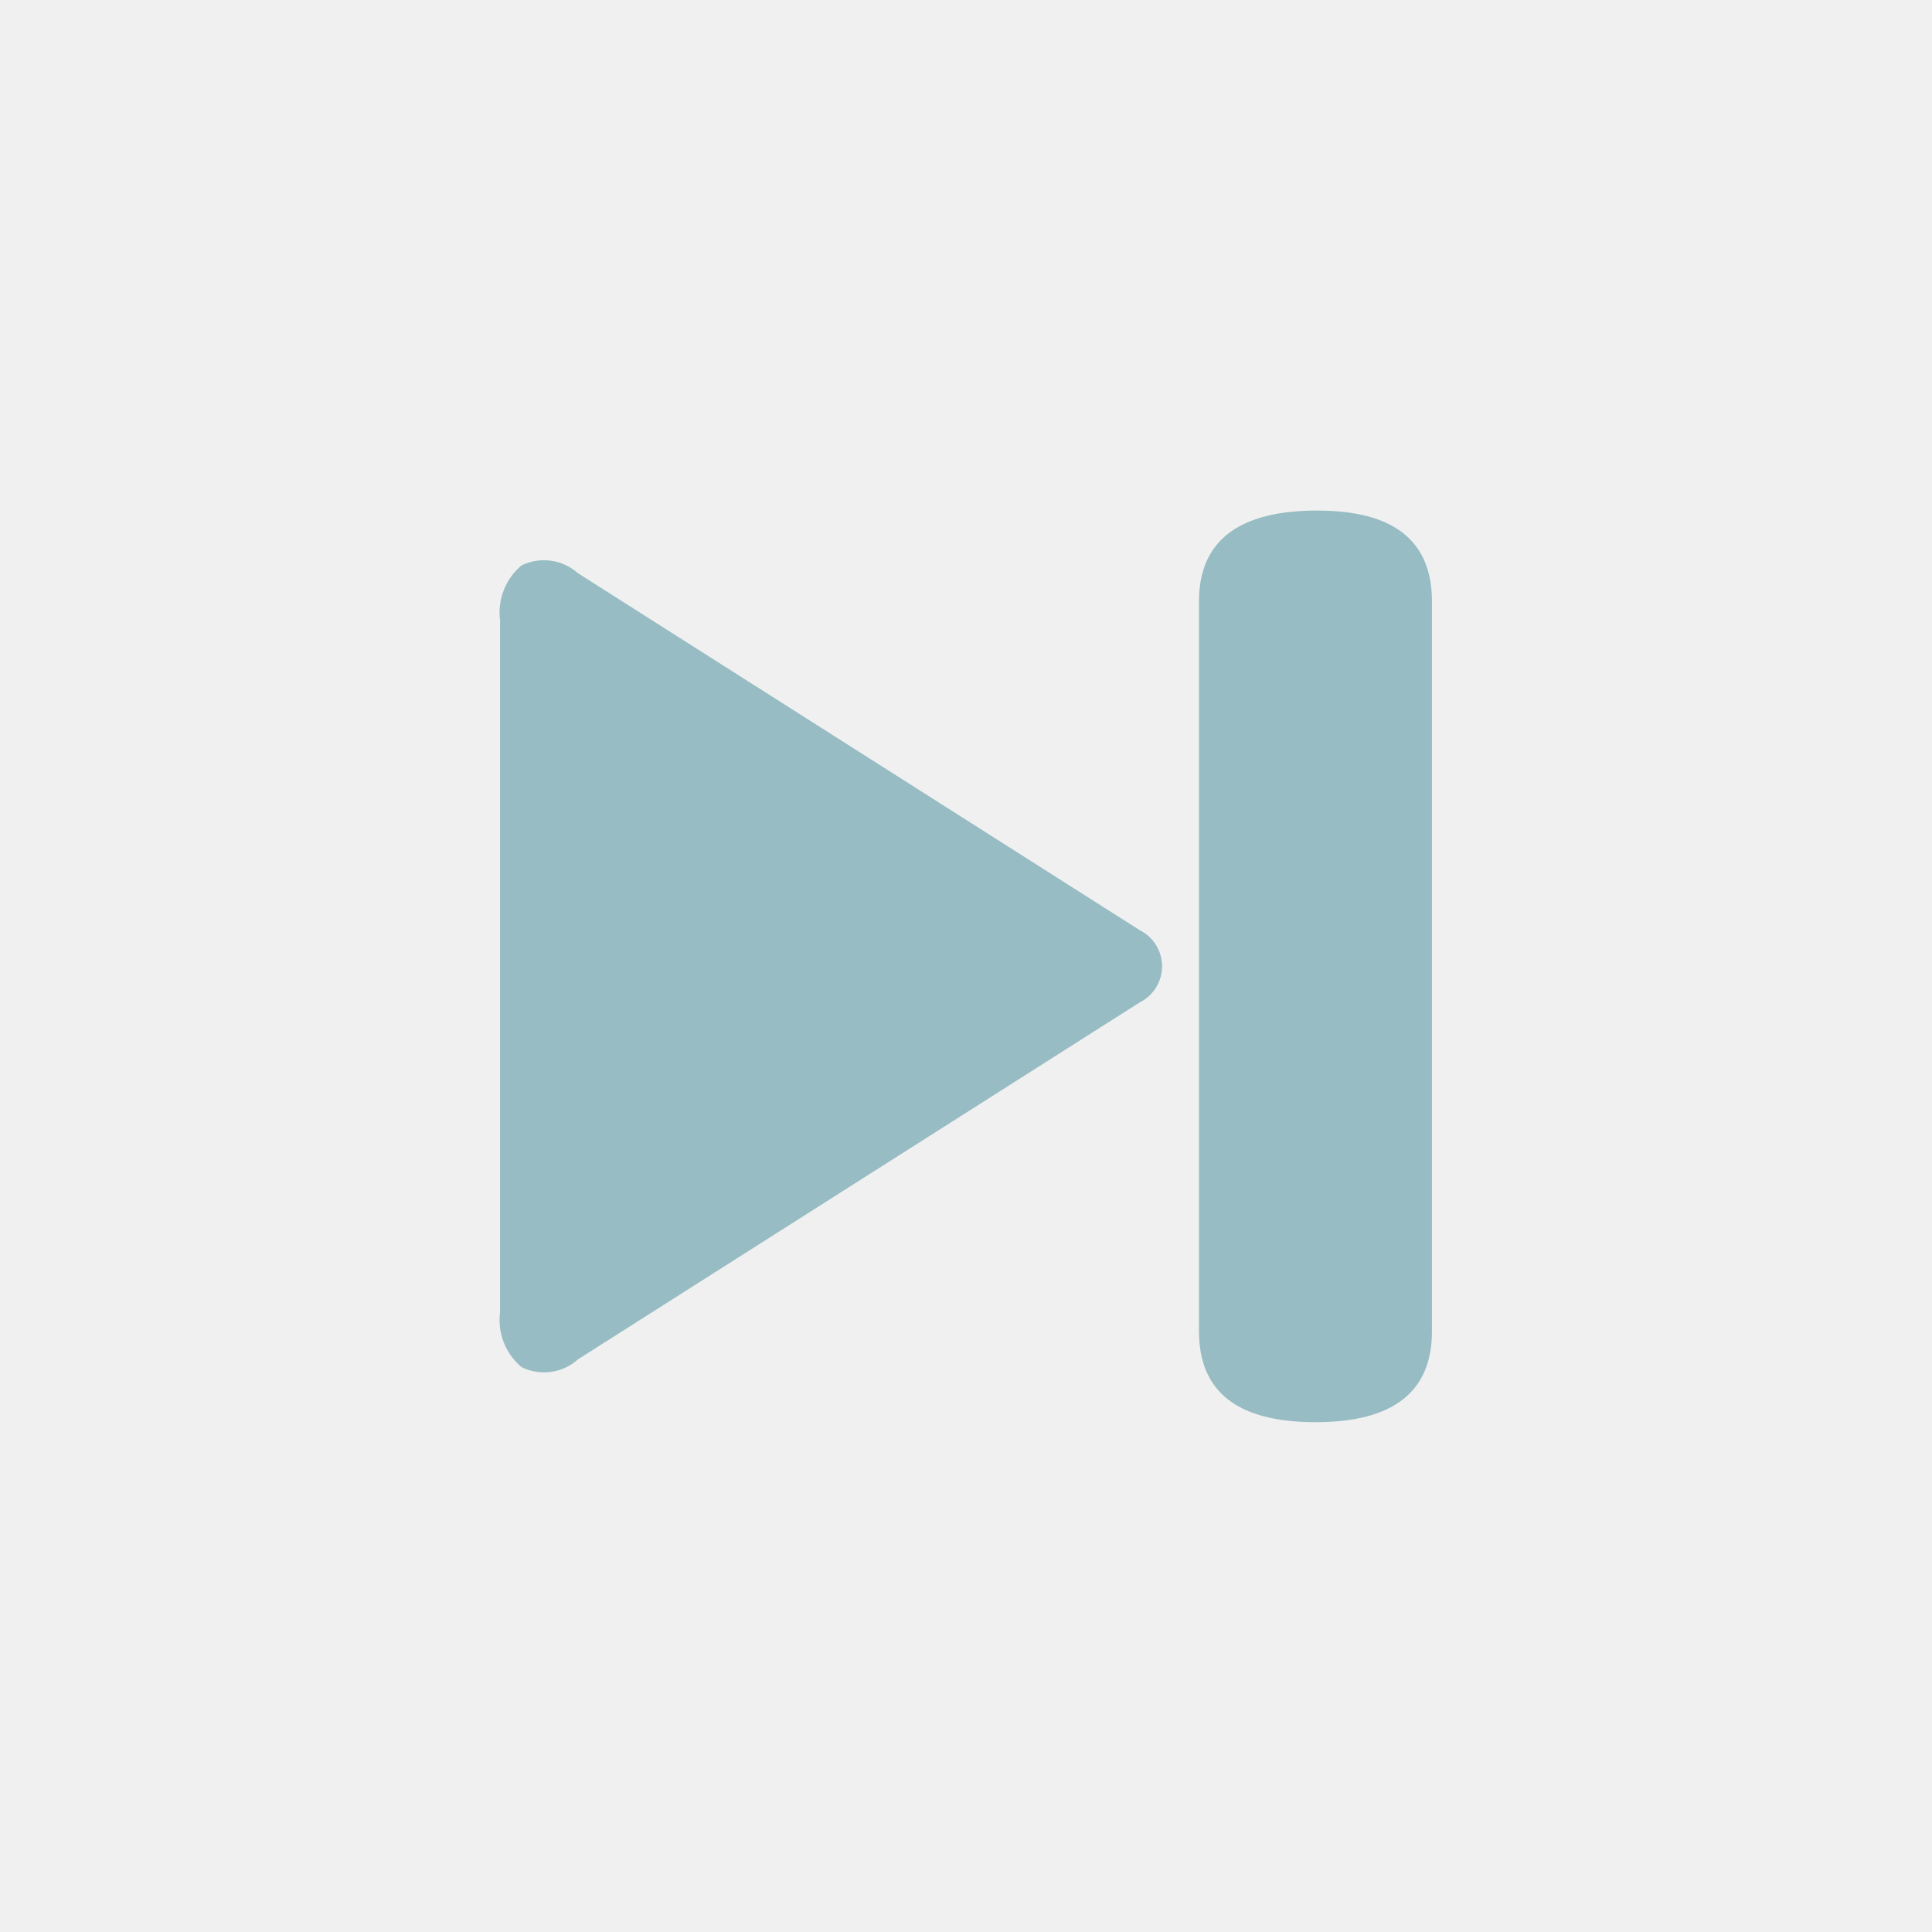
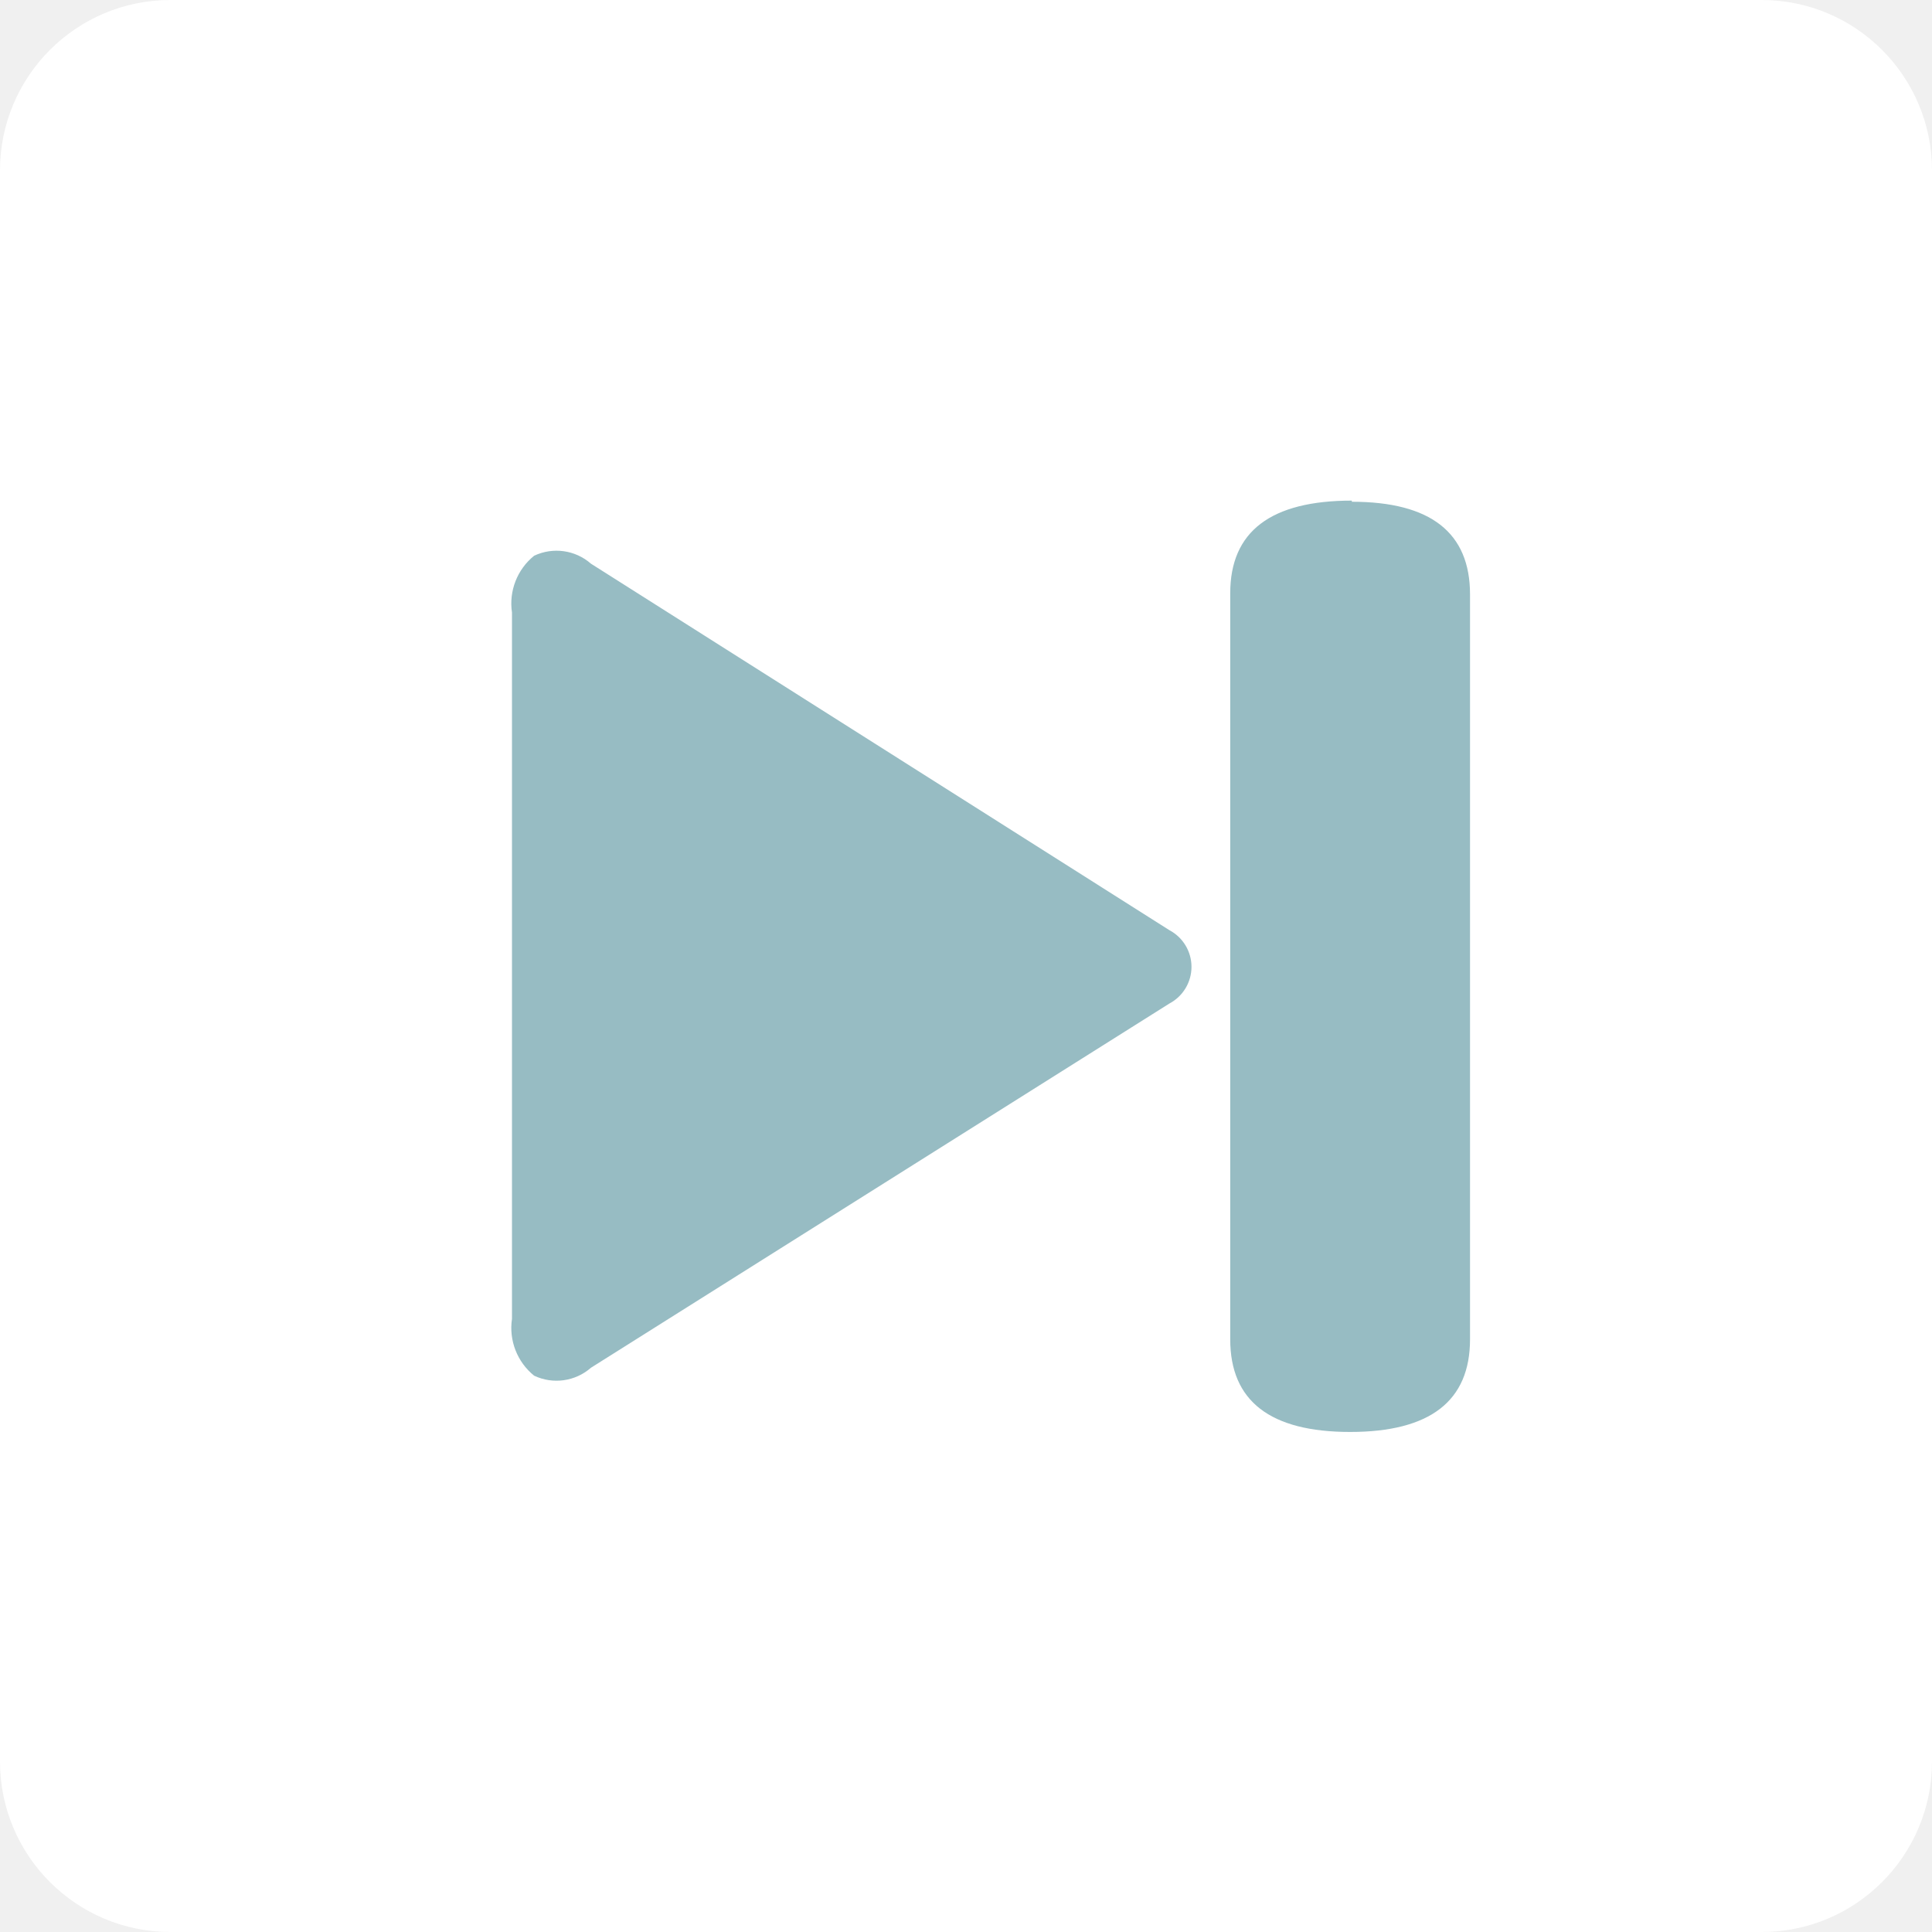
- <svg xmlns="http://www.w3.org/2000/svg" width="34" height="34" viewBox="0 0 34 34">
+ <svg xmlns="http://www.w3.org/2000/svg" id="图层_53_复制" data-name="图层 53_复制" viewBox="0 0 34 34">
  <defs>
-     <style>
-       .cls-1 {
-         fill: #97bcc3;
-         fill-rule: evenodd;
-       }
-     </style>
+     <style>.cls-1{fill:#fff;}.cls-2{fill:#97bcc3;}</style>
  </defs>
-   <path id="形状_16_拷贝" data-name="形状 16 拷贝" class="cls-1" d="M1295.17,686.106a0.71,0.71,0,0,1,0,1.268l-9.89,6.284a0.893,0.893,0,0,1-.99.137,1.077,1.077,0,0,1-.38-0.964V680.649a1.08,1.08,0,0,1,.38-0.965,0.9,0.9,0,0,1,.99.138Zm3.12-7.386c1.35,0,2.02.533,2.02,1.6v12.843c0,1.066-.68,1.6-2.05,1.6s-2.05-.533-2.05-1.6V680.318C1296.21,679.253,1296.91,678.72,1298.29,678.72Z" transform="translate(-1275.11 -669.735)" />
+   <rect class="cls-1" x="0.5" y="0.5" width="33" height="33" rx="2.5" ry="2.5" />
+   <path class="cls-1" d="M1232.73,758.63a2,2,0,0,1,2,2v28a2,2,0,0,1-2,2h-28a2,2,0,0,1-2-2v-28a2,2,0,0,1,2-2h28m0-1h-28a3,3,0,0,0-3,3v28a3,3,0,0,0,3,3h28a3,3,0,0,0,3-3v-28a3,3,0,0,0-3-3h0Z" transform="translate(-1201.73 -757.63)" />
+   <path class="cls-2" d="M1222.31,774a0.73,0.73,0,0,1,0,1.29l-10.18,6.41a0.92,0.92,0,0,1-1,.14,1.08,1.08,0,0,1-.39-1V768.41a1.08,1.08,0,0,1,.39-1,0.92,0.92,0,0,1,1,.14Zm3.21-7.54q2.08,0,2.08,1.63v13.11q0,1.63-2.11,1.63t-2.11-1.63V768.07Q1223.38,766.44,1225.52,766.44Z" transform="translate(-1201.73 -757.63)" />
</svg>
